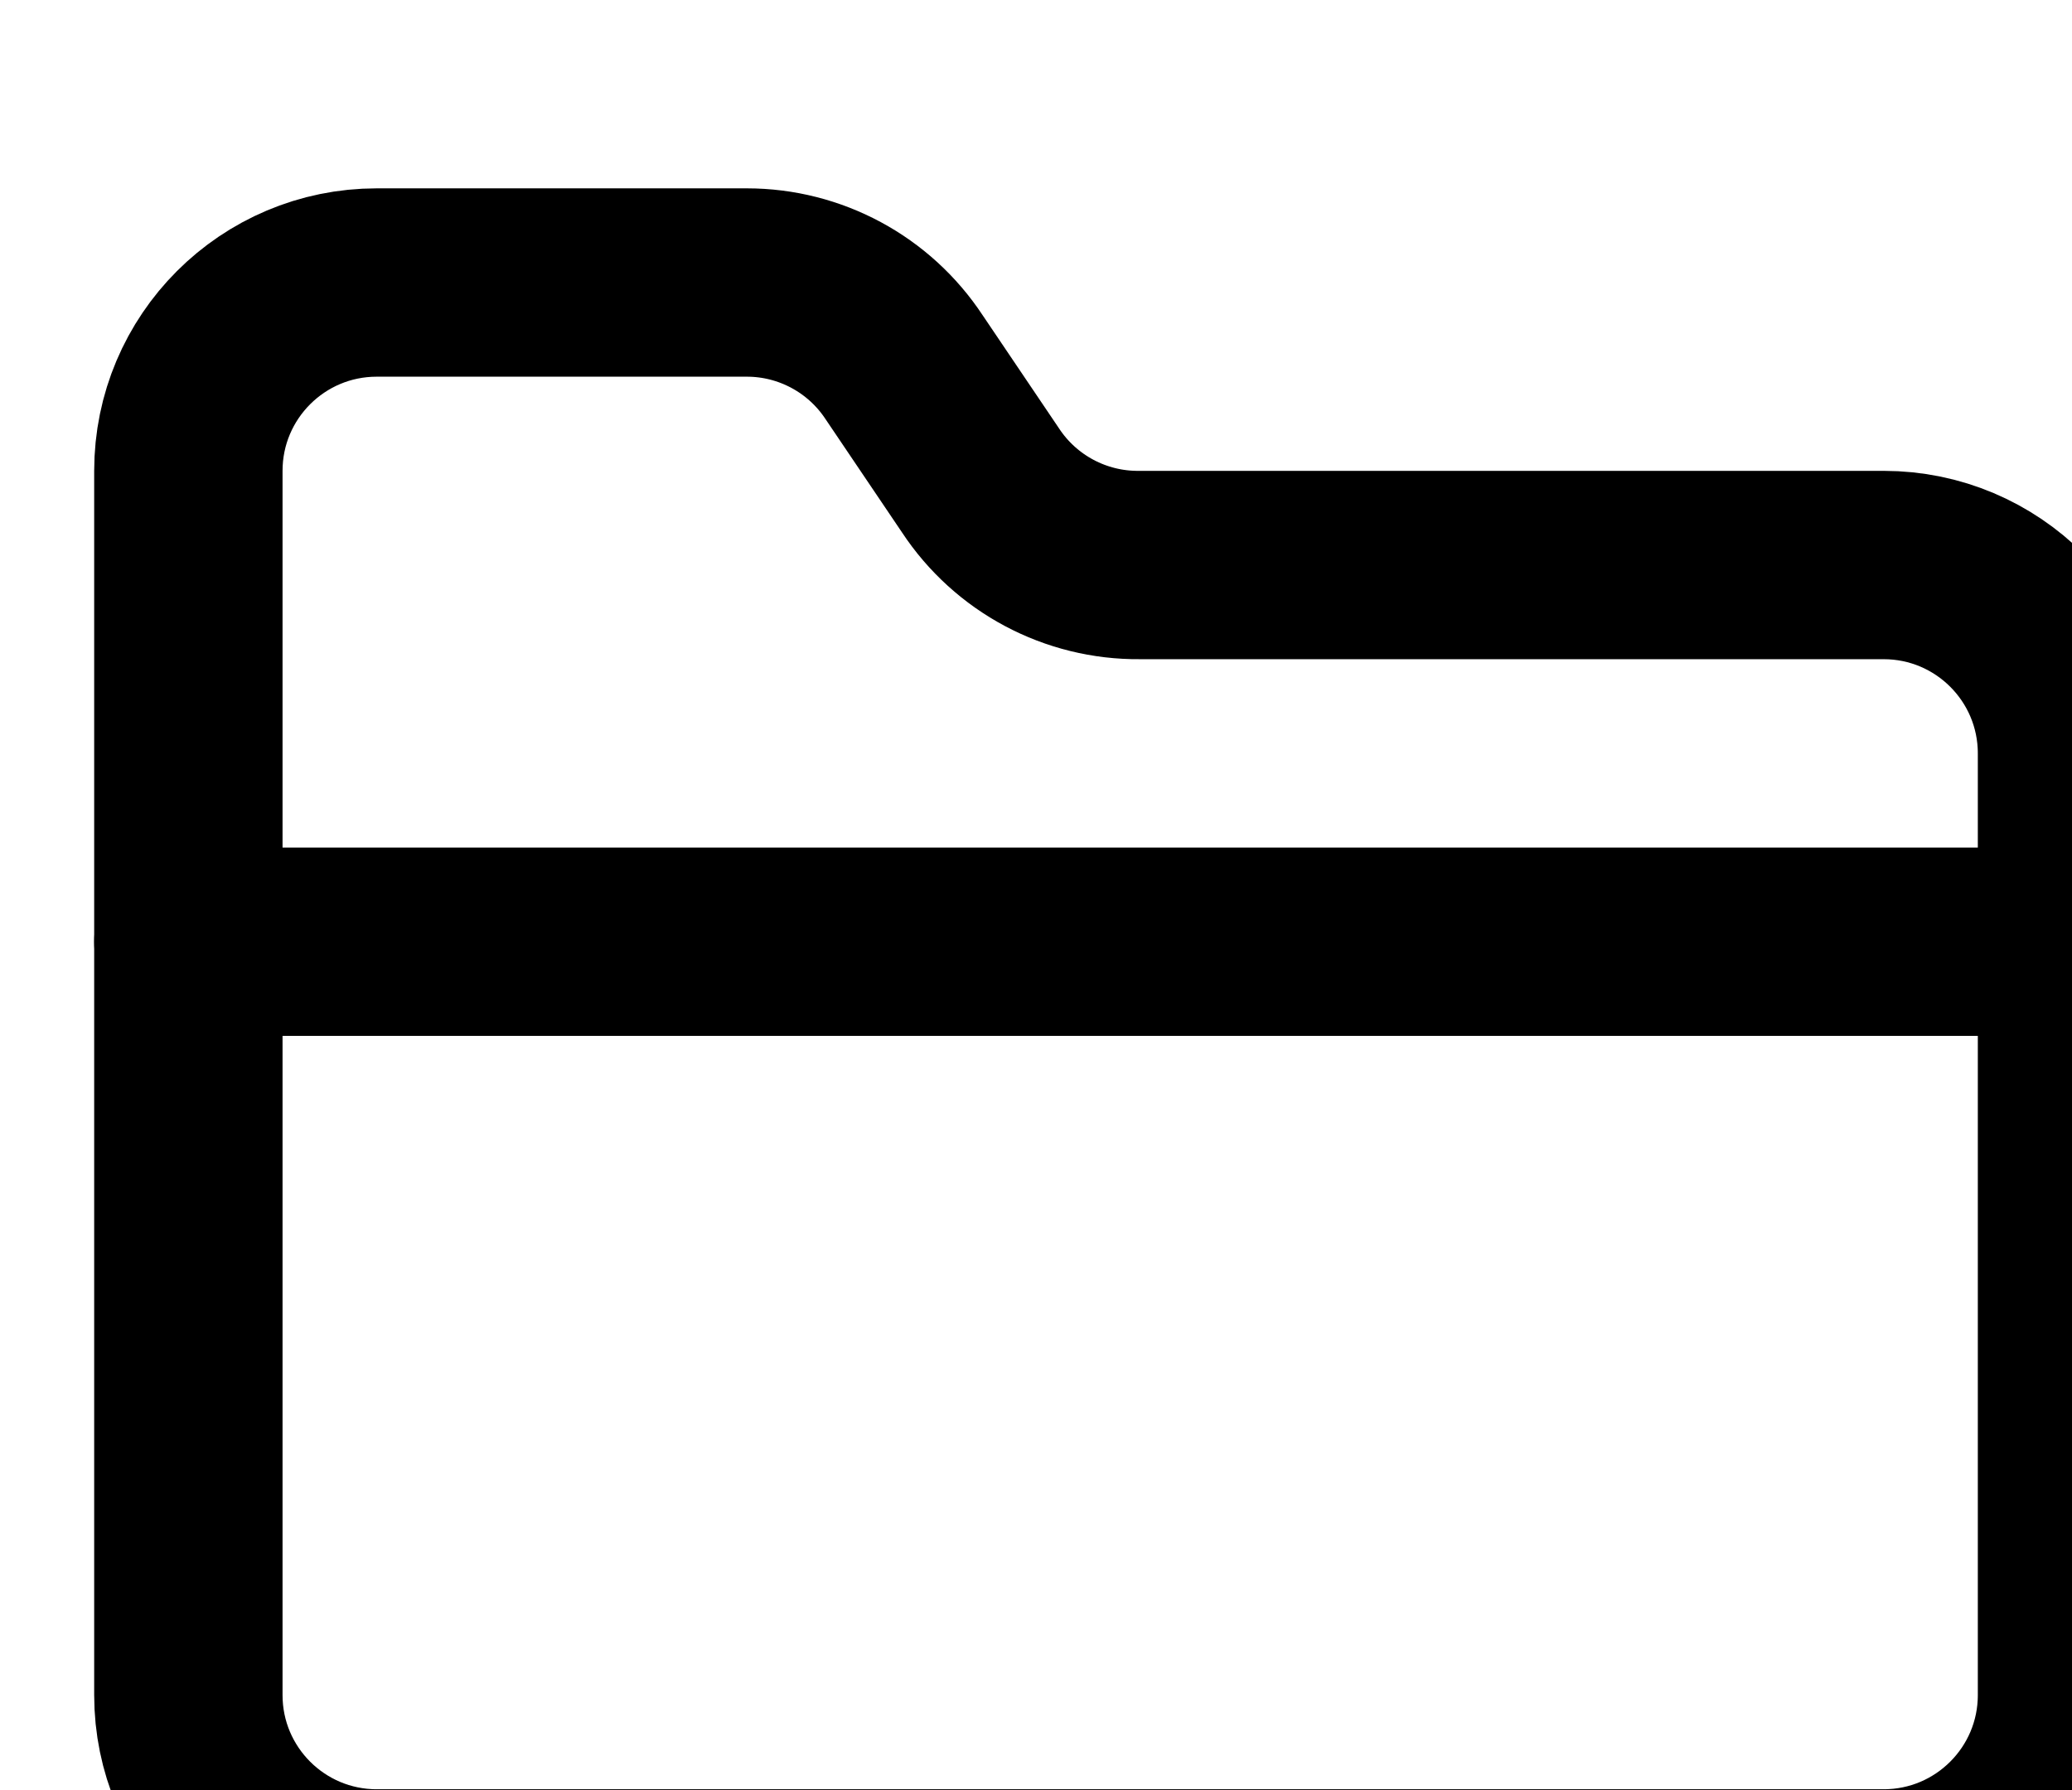
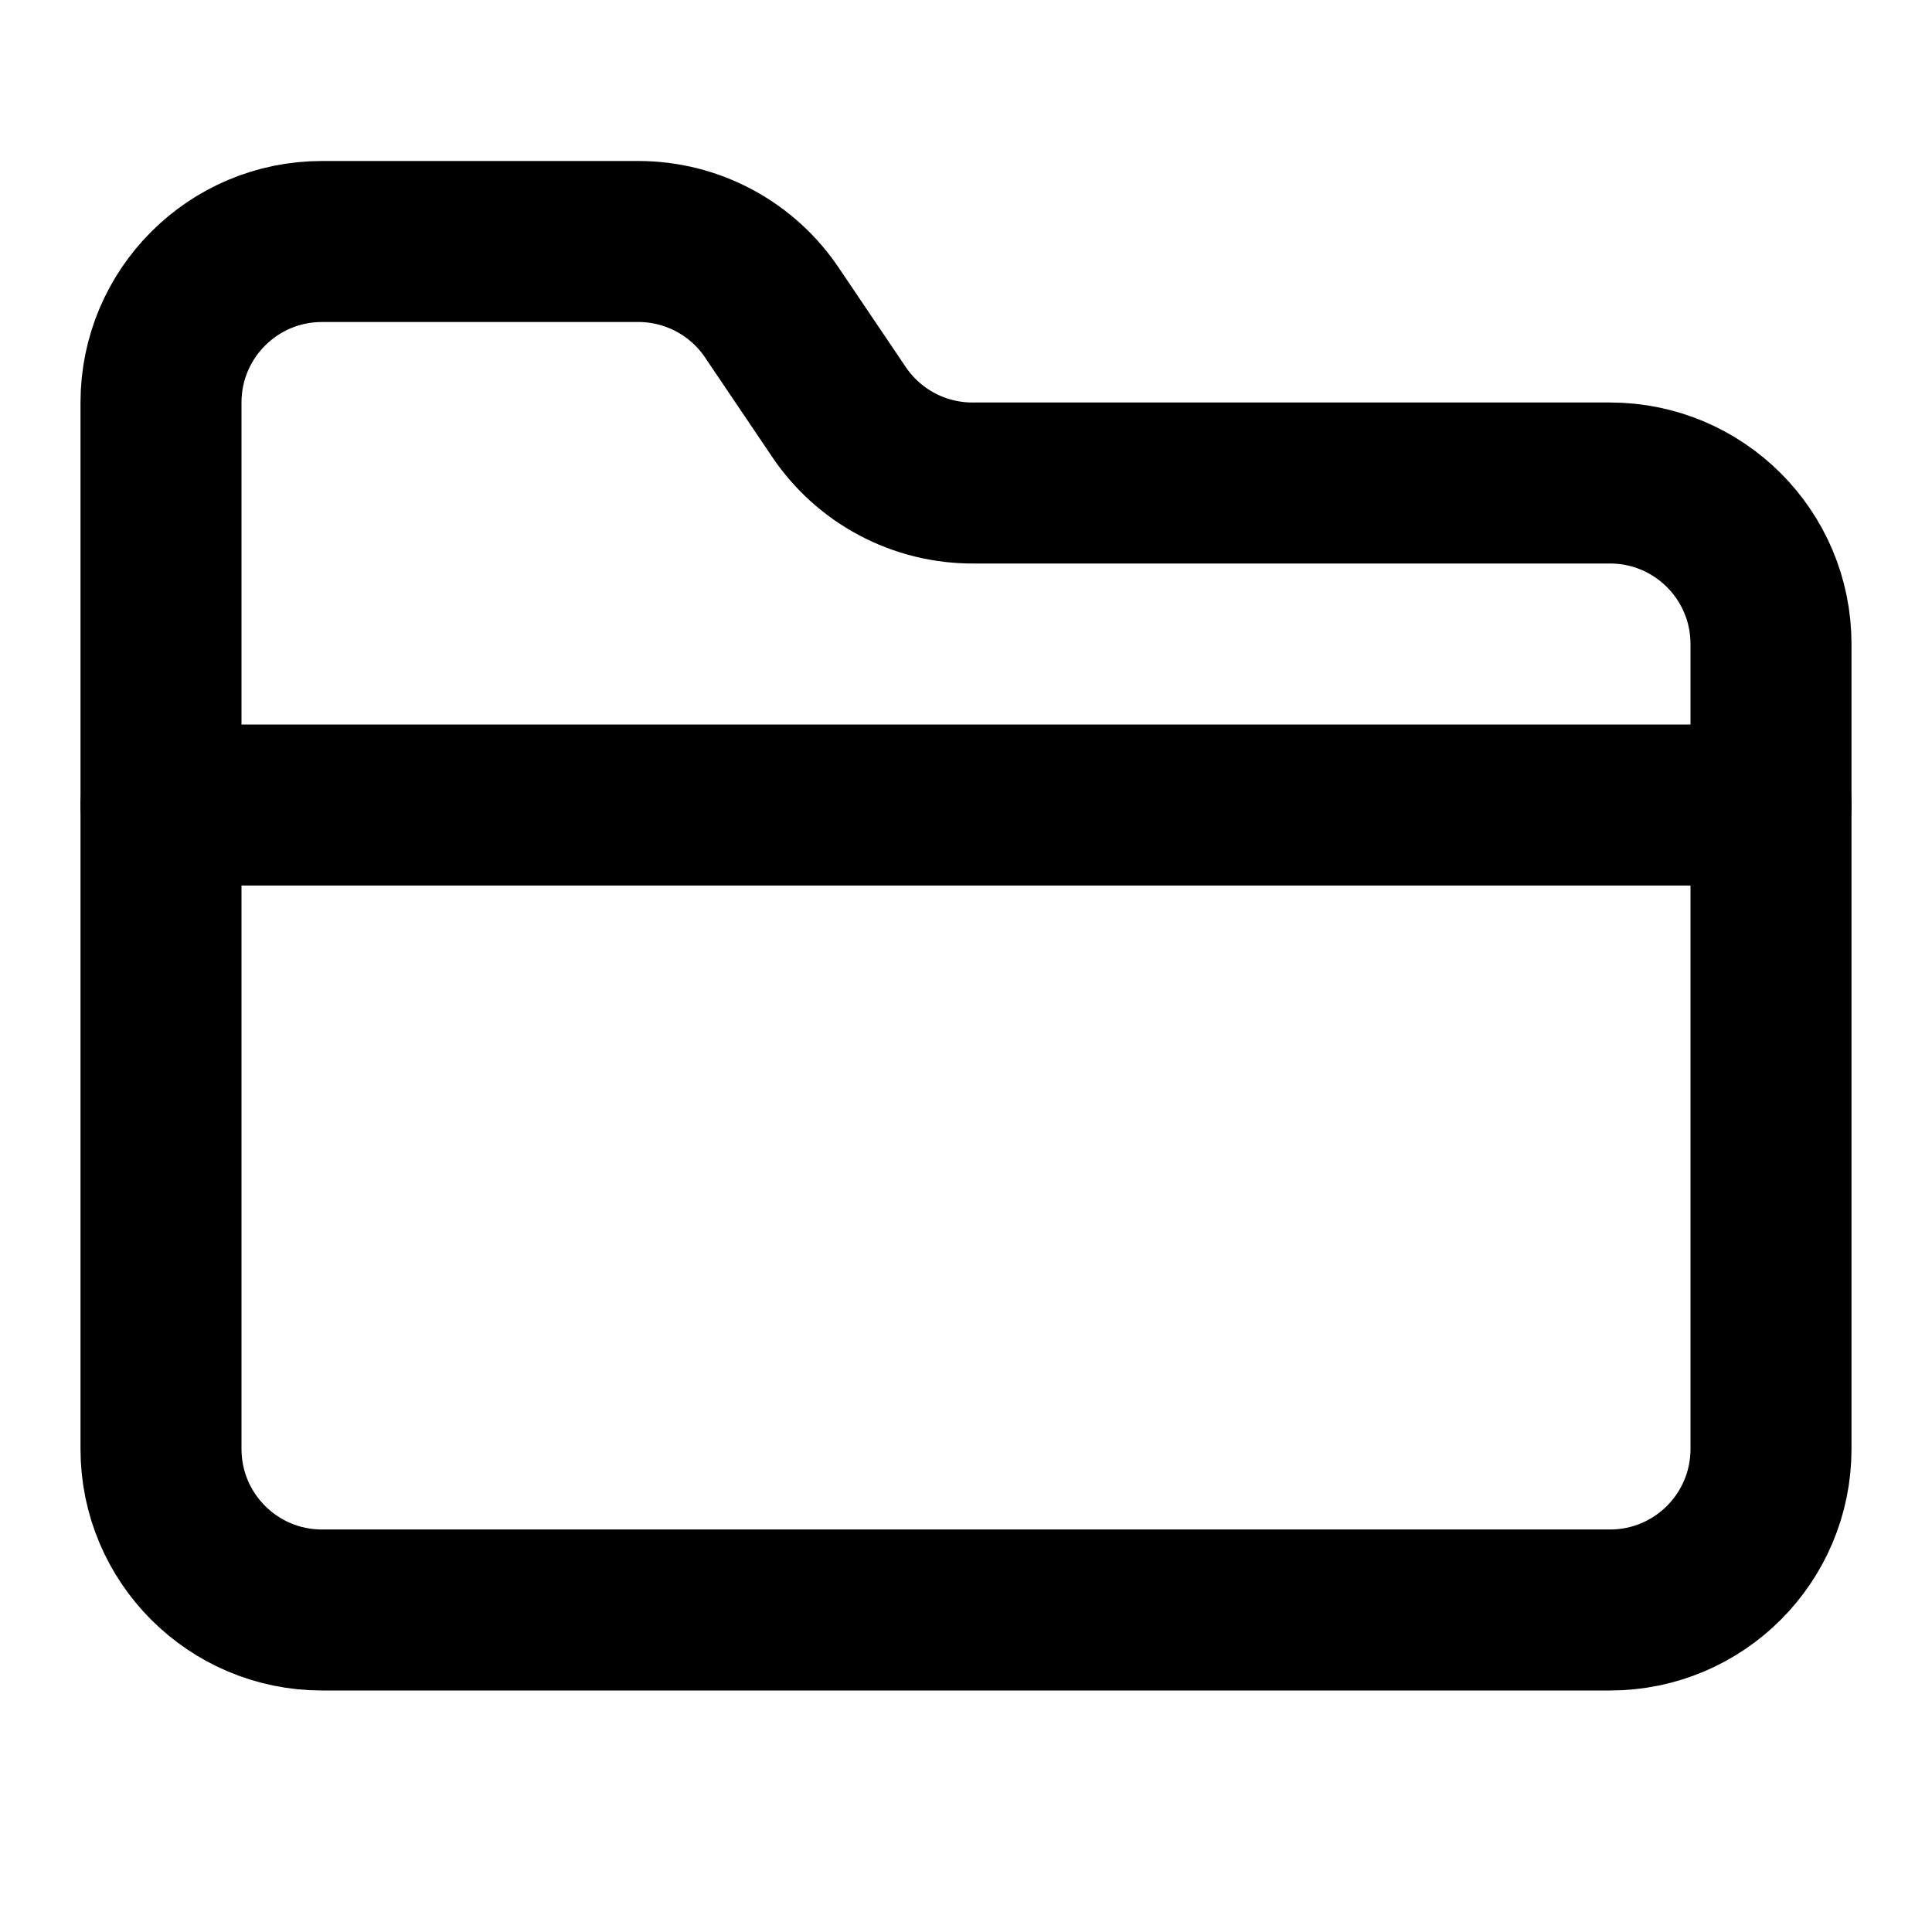
- <svg xmlns="http://www.w3.org/2000/svg" viewBox="0 0 0 0 24 24" fill="none" stroke="currentColor" stroke-width="2" stroke-linecap="round" stroke-linejoin="round">
+ <svg xmlns="http://www.w3.org/2000/svg" viewBox="0 0 24 24" fill="none" stroke="currentColor" stroke-width="2" stroke-linecap="round" stroke-linejoin="round">
  <path d="M20 20a2 2 0 0 0 2-2V8a2 2 0 0 0-2-2h-7.9a2 2 0 0 1-1.69-.9L9.6 3.9A2 2 0 0 0 7.93 3H4a2 2 0 0 0-2 2v13a2 2 0 0 0 2 2Z" />
  <path d="M2 10h20" />
</svg>
